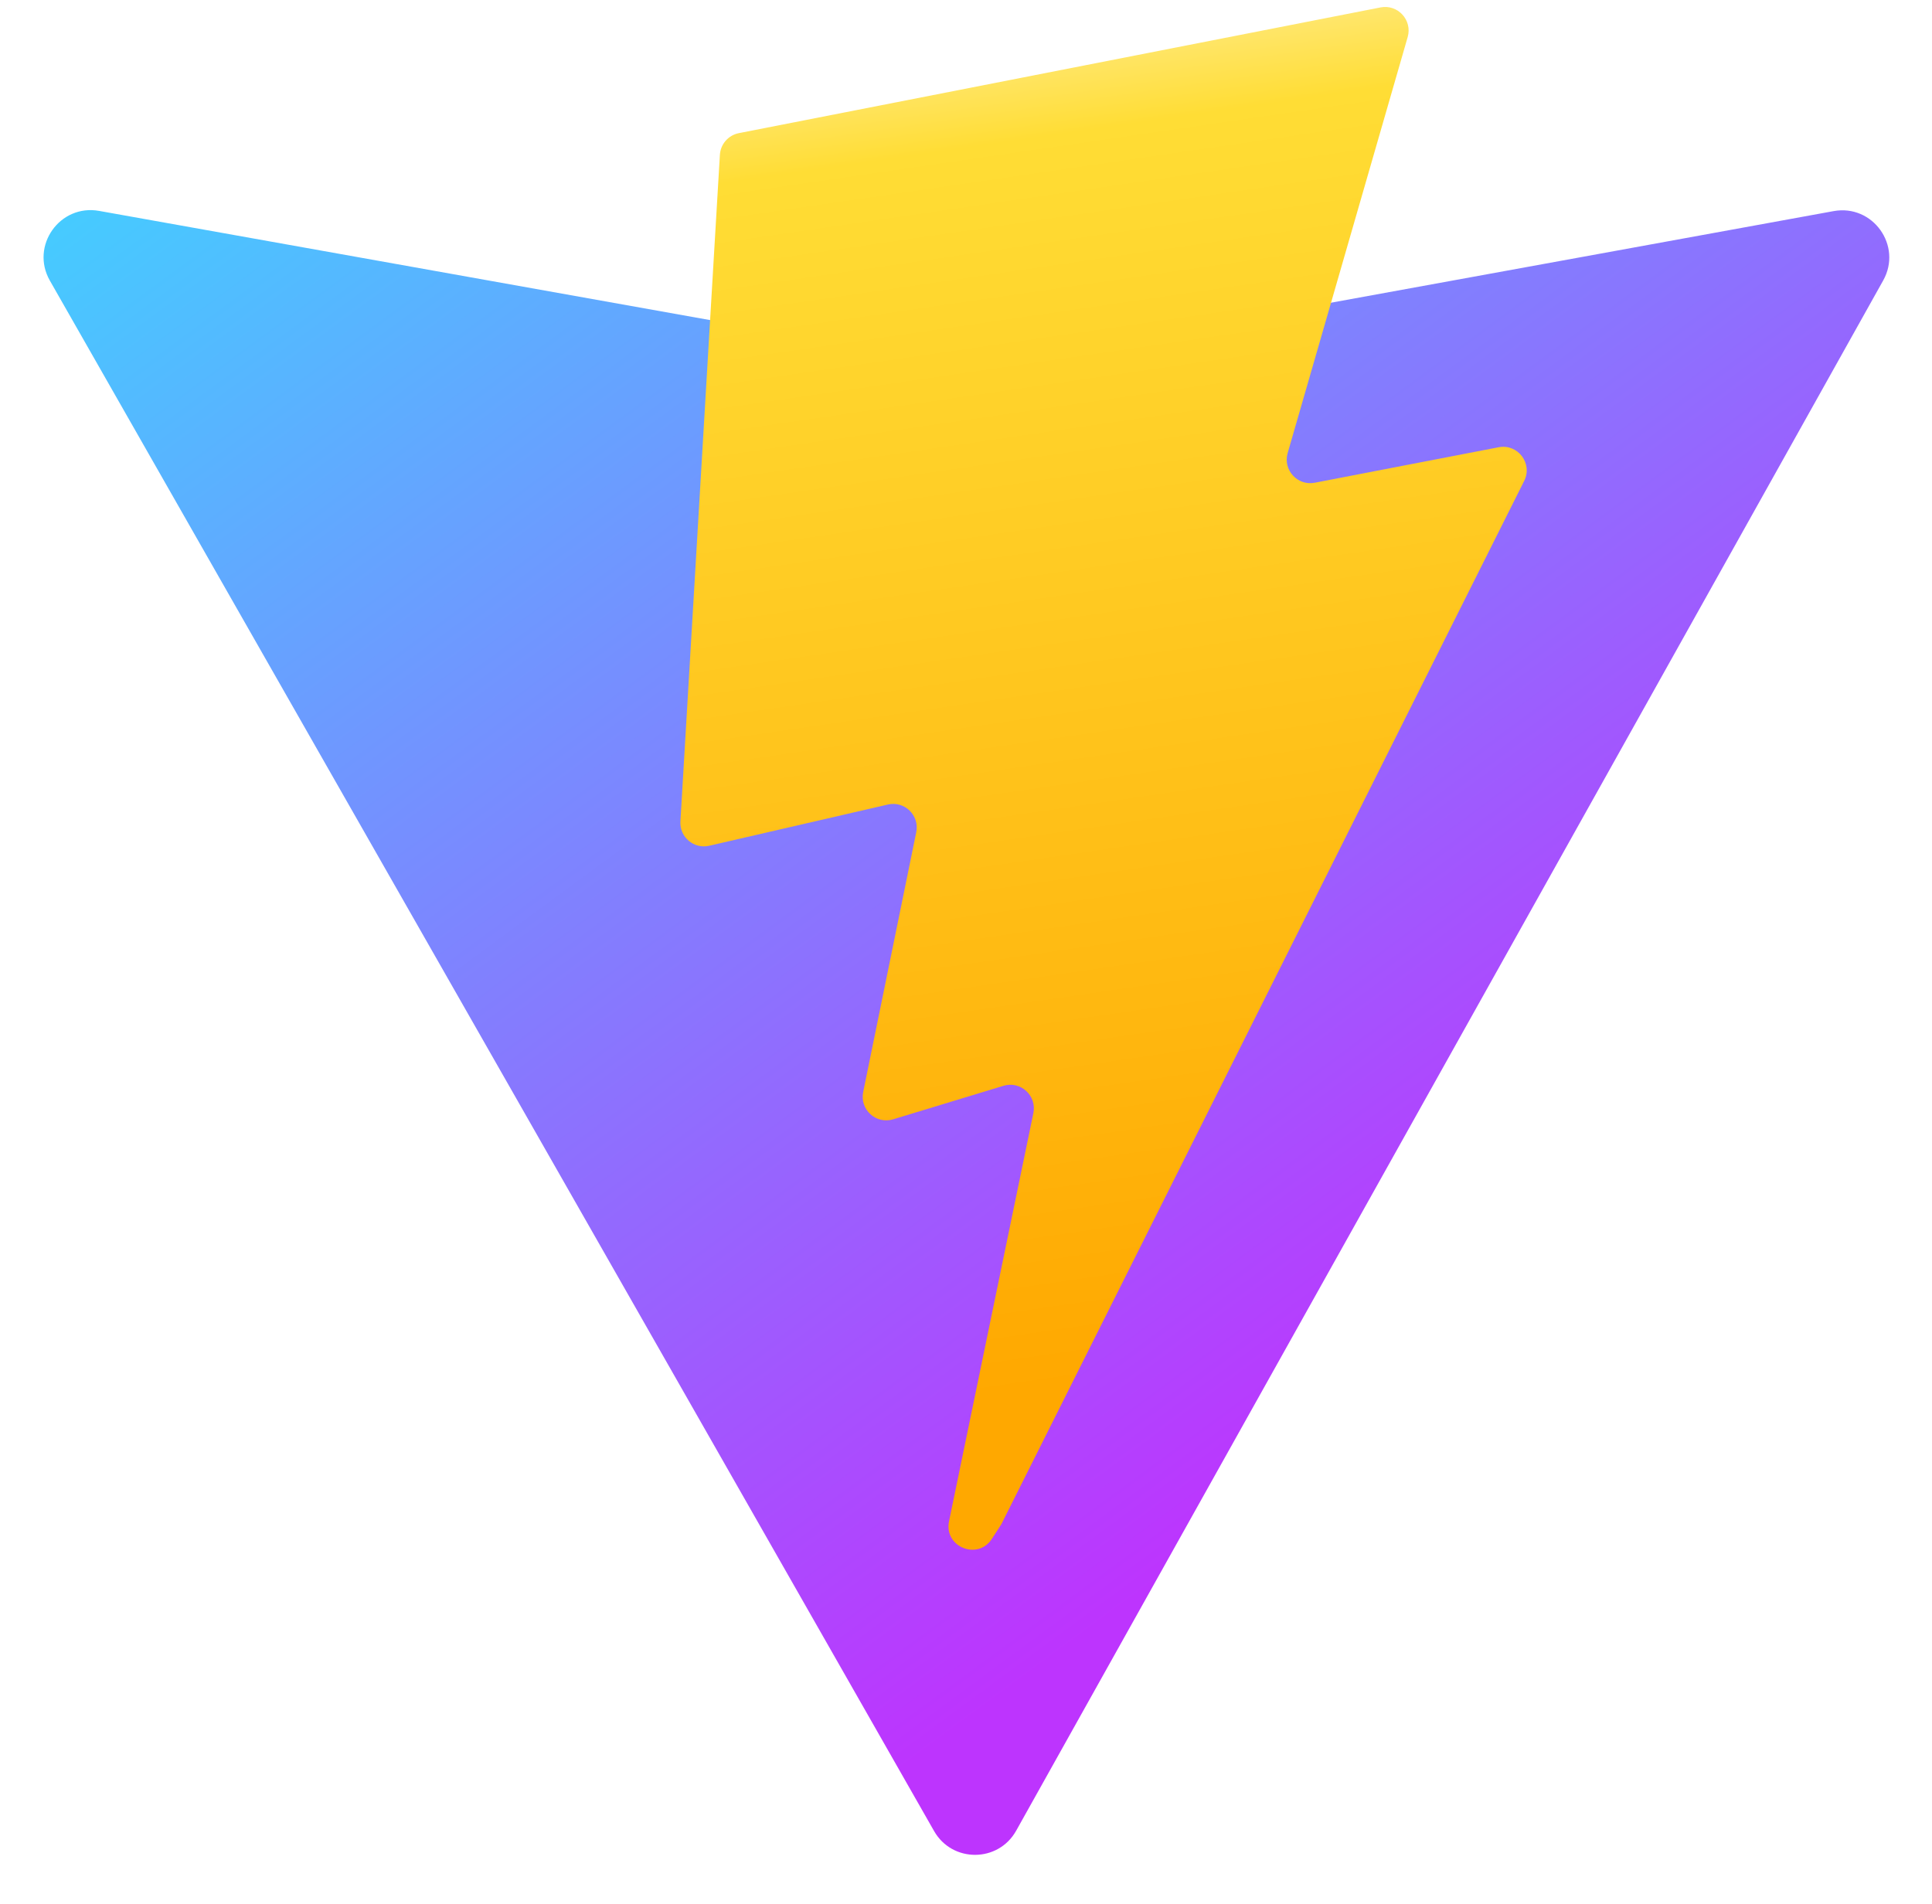
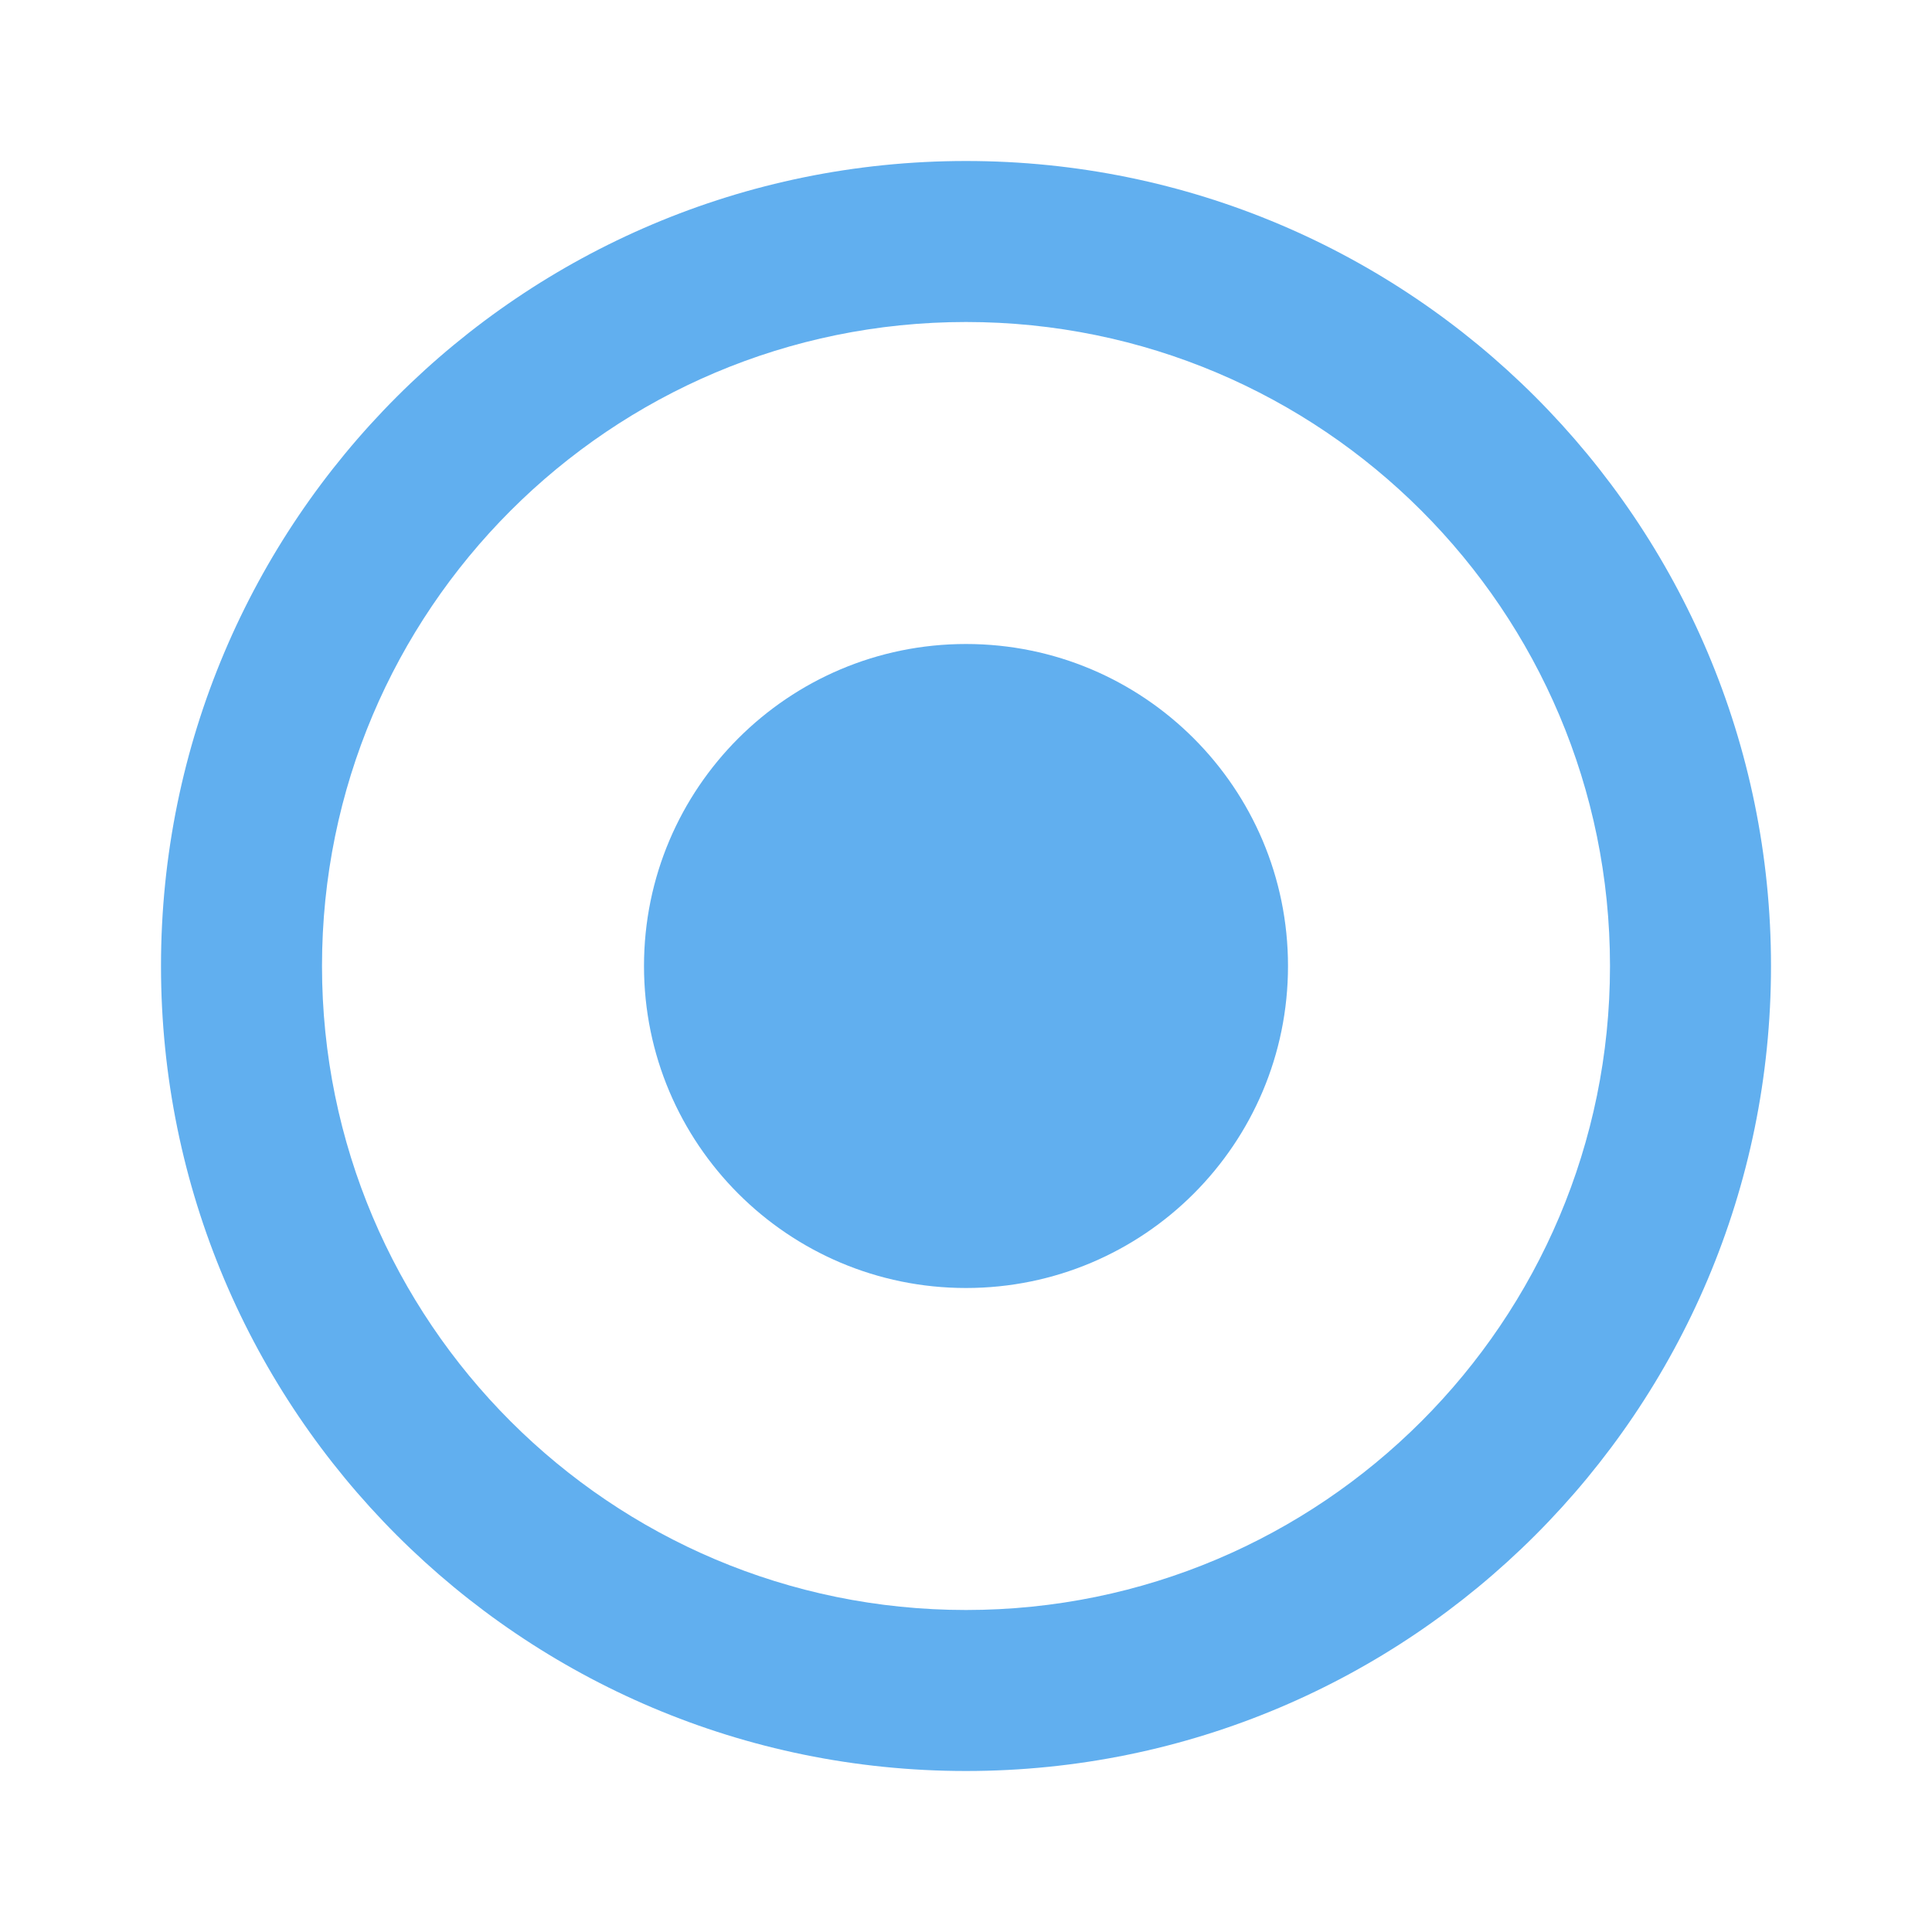
- <svg xmlns="http://www.w3.org/2000/svg" width="410" height="404" viewBox="0 0 410 404" fill="none">
-   <path d="M399.641 59.525L215.643 388.545C211.844 395.338 202.084 395.378 198.228 388.618L10.582 59.556C6.381 52.19 12.68 43.267 21.028 44.759L205.223 77.682C206.398 77.892 207.601 77.89 208.776 77.676L389.119 44.806C397.439 43.289 403.768 52.143 399.641 59.525Z" fill="url(#paint0_linear)" />
-   <path d="M292.965 1.574L156.801 28.255C154.563 28.694 152.906 30.59 152.771 32.866L144.395 174.33C144.198 177.662 147.258 180.248 150.51 179.498L188.42 170.749C191.967 169.931 195.172 173.055 194.443 176.622L183.18 231.775C182.422 235.487 185.907 238.661 189.532 237.56L212.947 230.446C216.577 229.344 220.065 232.527 219.297 236.242L201.398 322.875C200.278 328.294 207.486 331.249 210.492 326.603L212.5 323.5L323.454 102.072C325.312 98.365 322.108 94.137 318.036 94.923L279.014 102.454C275.347 103.161 272.227 99.746 273.262 96.158L298.731 7.867C299.767 4.273 296.636 0.855 292.965 1.574Z" fill="url(#paint1_linear)" />
-   <defs>
-     <linearGradient id="paint0_linear" x1="6" y1="33" x2="235" y2="344" gradientUnits="userSpaceOnUse">
-       <stop stop-color="#41D1FF" />
-       <stop offset="1" stop-color="#BD34FE" />
-     </linearGradient>
-     <linearGradient id="paint1_linear" x1="194.651" y1="8.818" x2="236.076" y2="292.989" gradientUnits="userSpaceOnUse">
-       <stop stop-color="#FFEA83" />
-       <stop offset="0.083" stop-color="#FFDD35" />
-       <stop offset="1" stop-color="#FFA800" />
-     </linearGradient>
-   </defs>
+ <svg xmlns="http://www.w3.org/2000/svg" stroke="#61afef" fill="none" stroke-width="0" viewBox="0 0 24 24" height="400px" width="400px">
+   <path d="M12 16C14.209 16 16 14.209 16 12C16 9.791 14.209 8 12 8C9.791 8 8 9.791 8 12C8 14.209 9.791 16 12 16Z" fill="#61afef" />
+   <path fill-rule="evenodd" clip-rule="evenodd" d="M22 12C22 17.523 17.523 22 12 22C6.477 22 2 17.523 2 12C2 6.477 6.477 2 12 2C17.523 2 22 6.477 22 12ZM20 12C20 16.418 16.418 20 12 20C7.582 20 4 16.418 4 12C4 7.582 7.582 4 12 4C16.418 4 20 7.582 20 12Z" fill="#61afef">
+   </path>
</svg>
